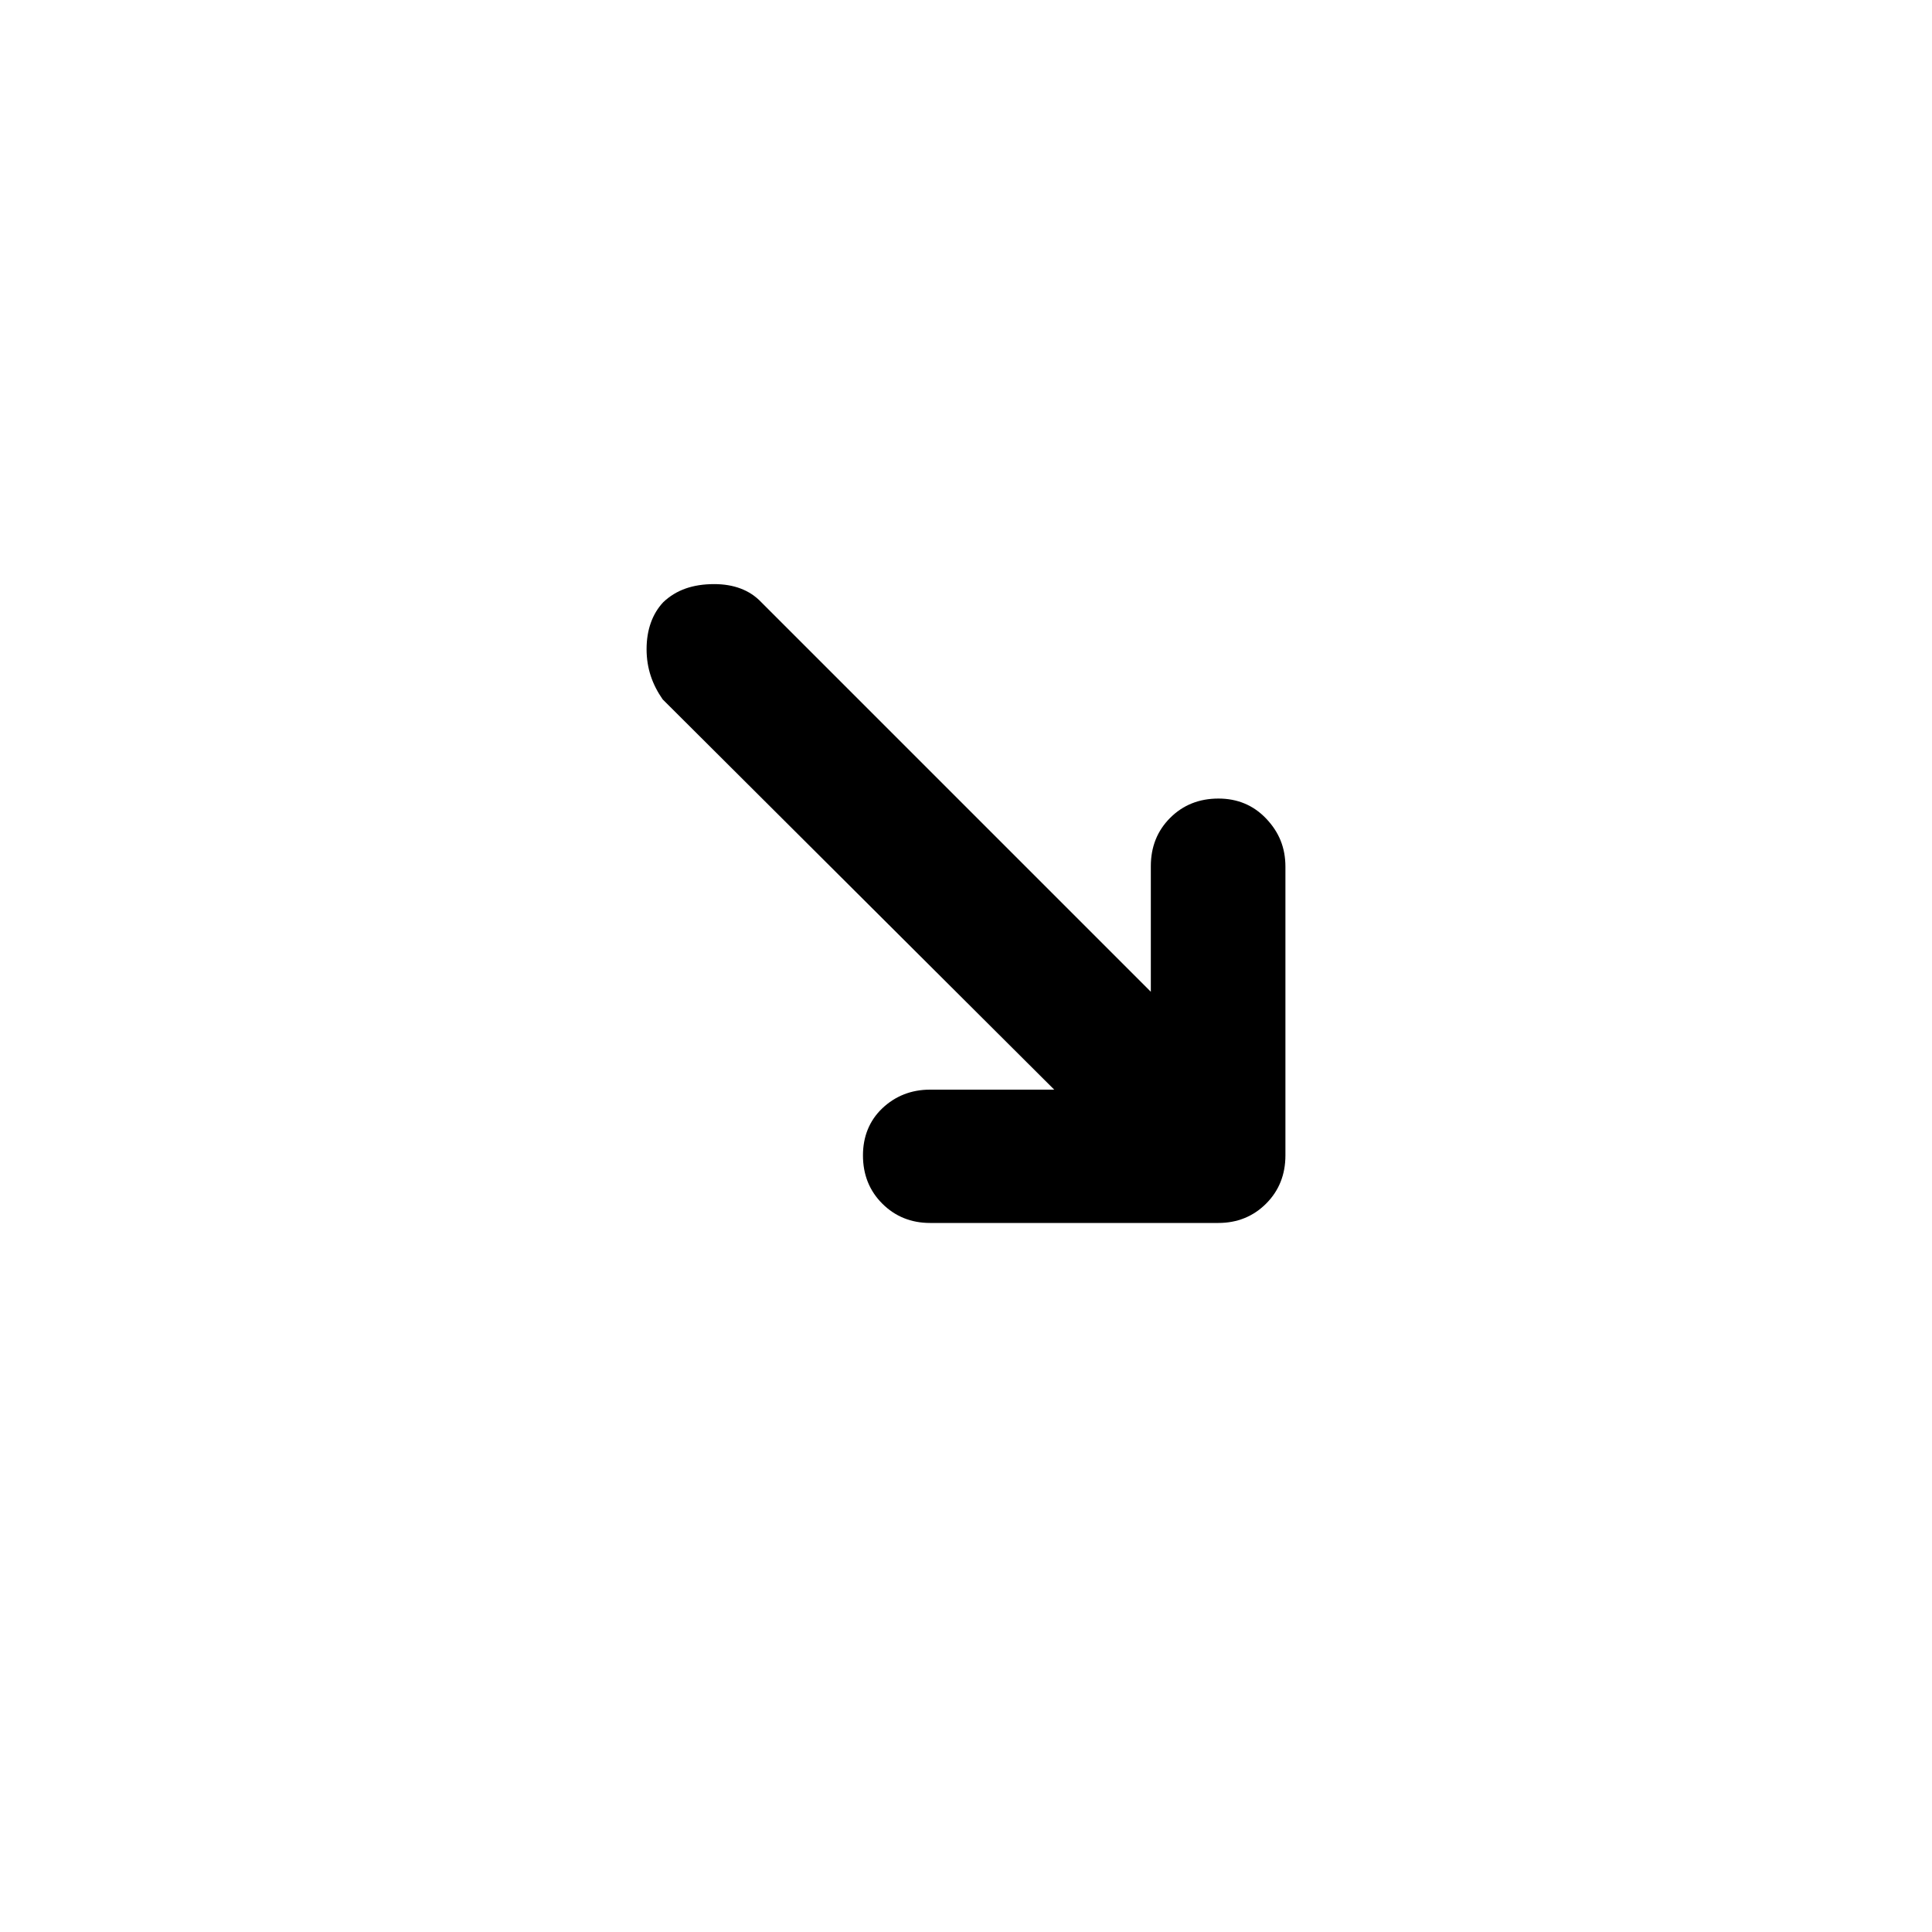
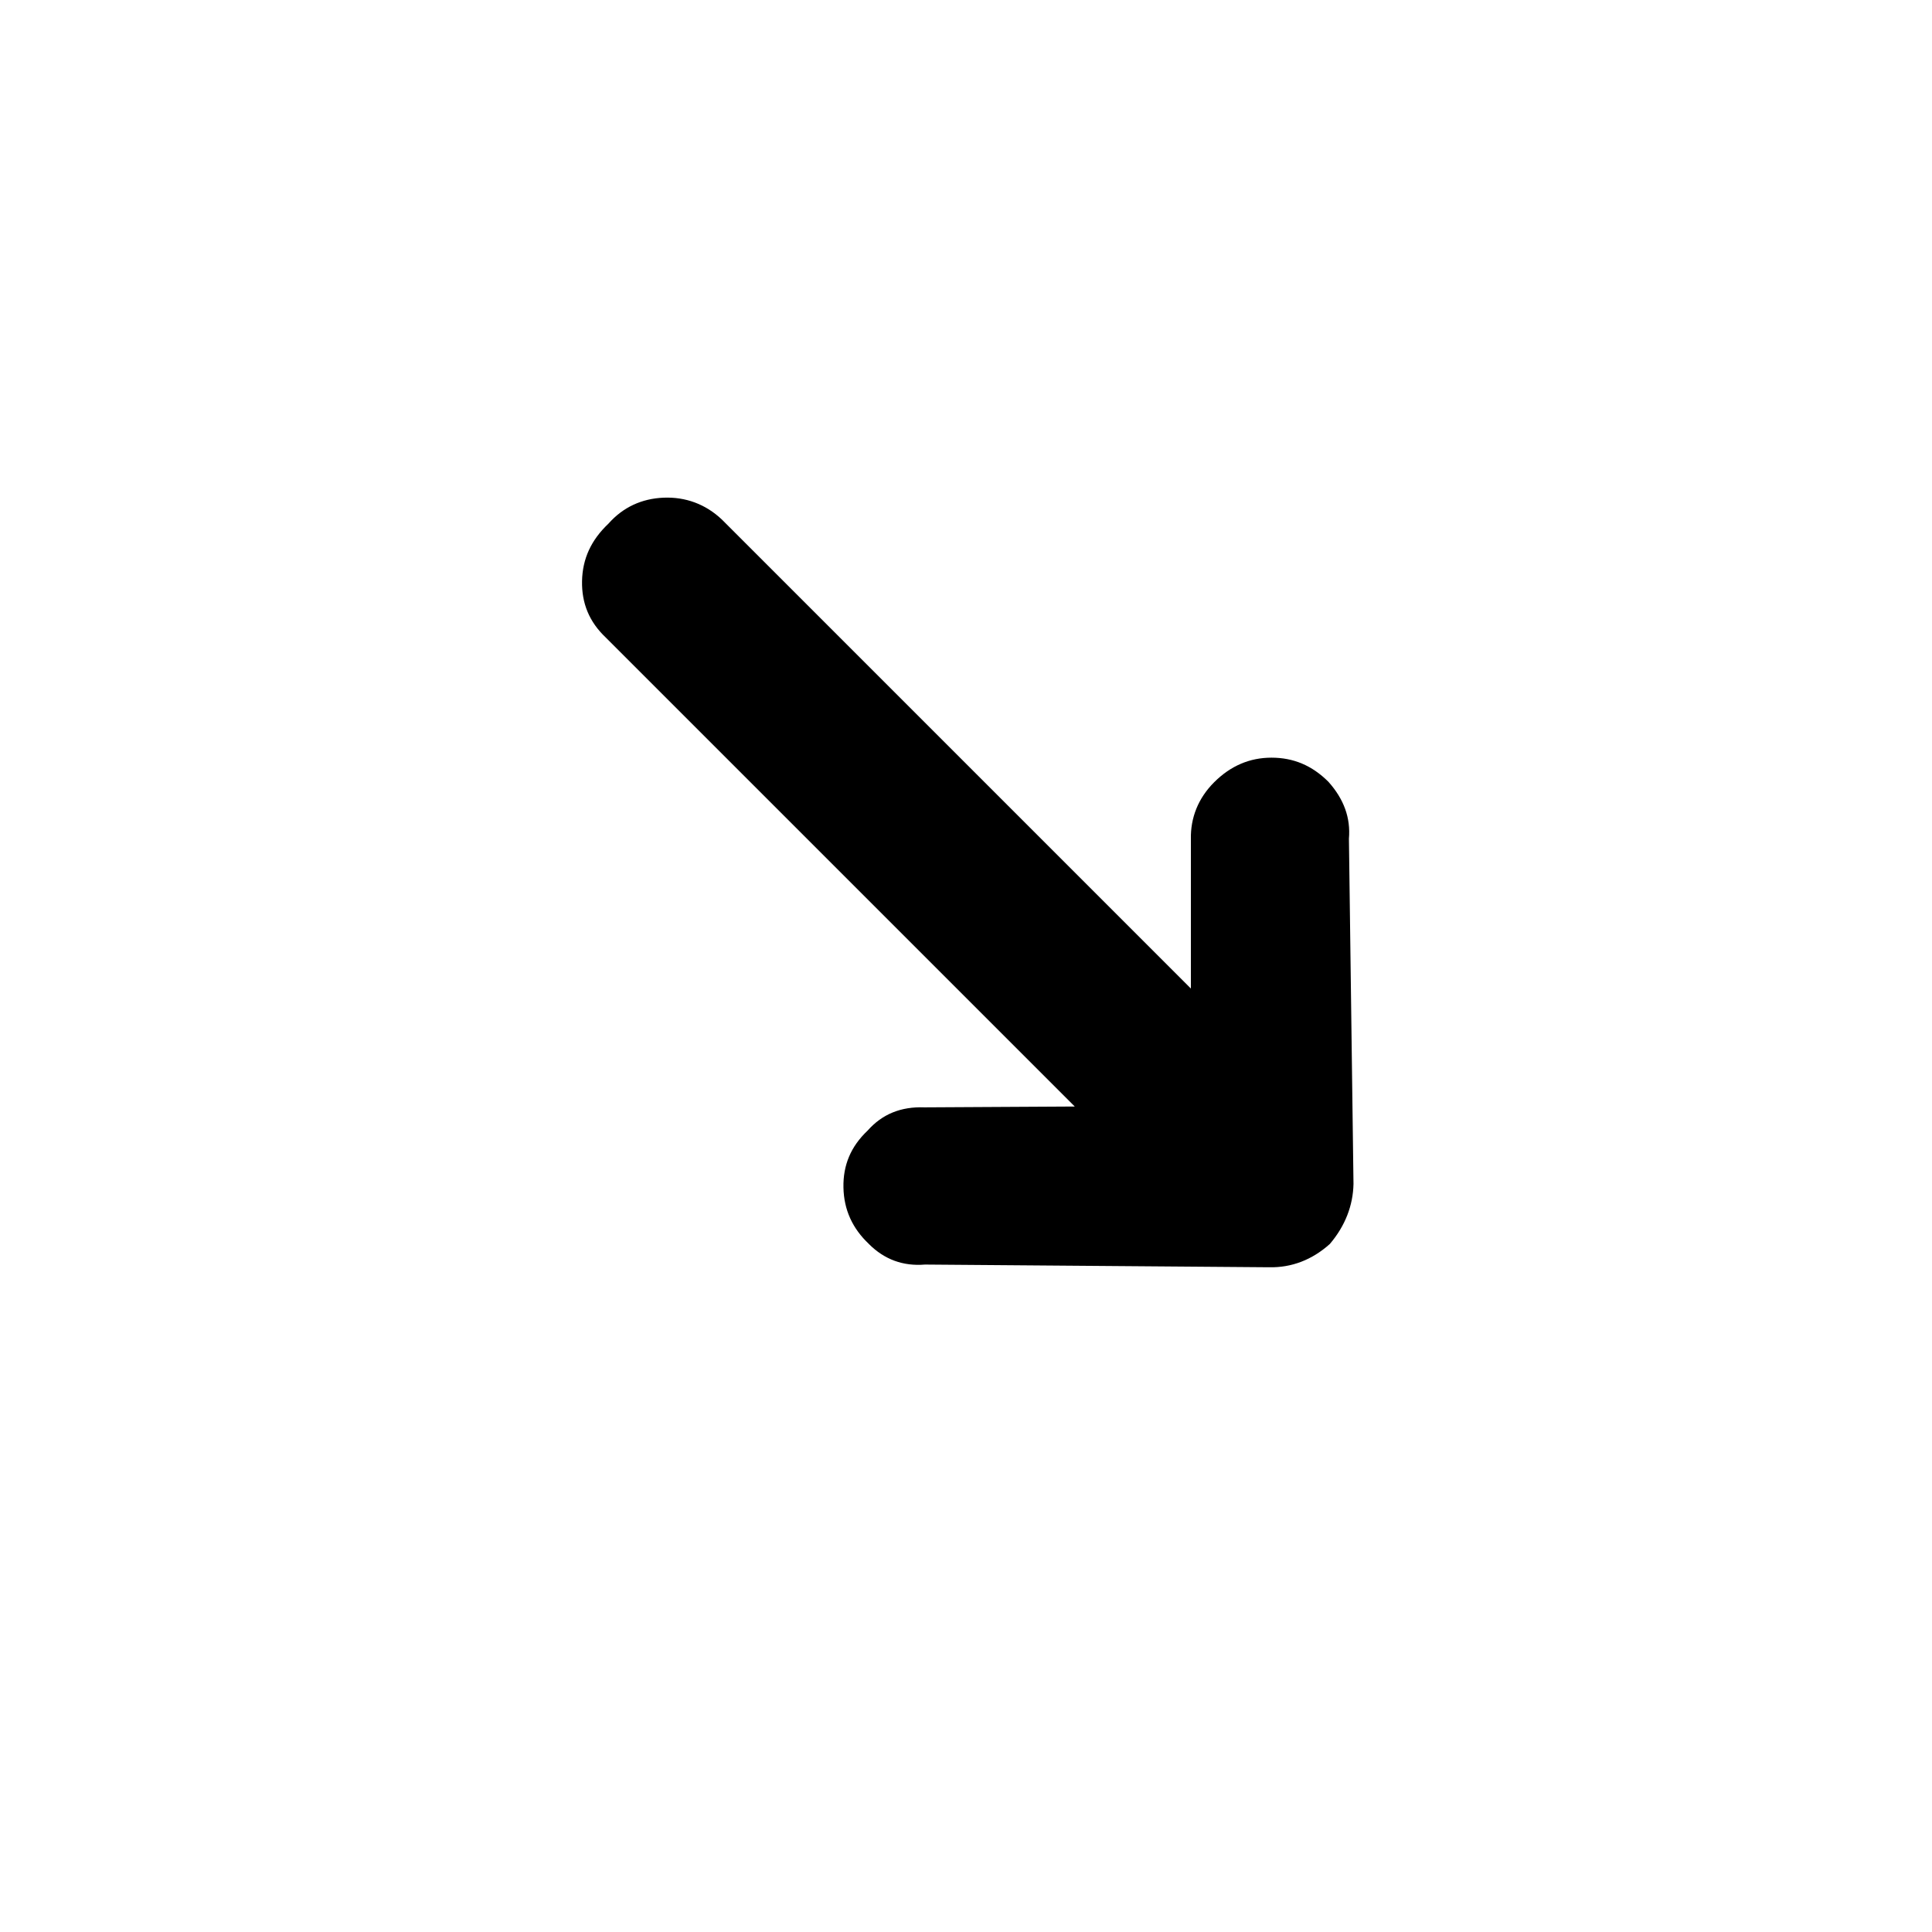
<svg xmlns="http://www.w3.org/2000/svg" version="1.1" id="Layer_1" x="0px" y="0px" viewBox="0 0 30 30" style="enable-background:new 0 0 30 30;" xml:space="preserve">
-   <path d="M10.04,10.08c0-0.3,0.09-0.55,0.26-0.73c0.2-0.19,0.46-0.28,0.79-0.28c0.3,0,0.55,0.09,0.73,0.28l6.05,6.05v-1.95  c0-0.3,0.1-0.55,0.3-0.75s0.45-0.3,0.75-0.3c0.29,0,0.54,0.1,0.74,0.31s0.3,0.45,0.3,0.75v4.48c0,0.3-0.1,0.55-0.3,0.75  s-0.45,0.3-0.74,0.3h-4.48c-0.29,0-0.54-0.1-0.74-0.3s-0.3-0.45-0.3-0.75c0-0.29,0.1-0.54,0.3-0.73s0.45-0.29,0.74-0.29h1.93  l-6.08-6.06C10.13,10.63,10.04,10.38,10.04,10.08z" />
+   <defs id="defs7" />
+   <path d="m 13.493,19.317 c -0.255,-0.24 -0.389,-0.53 -0.396,-0.877 -0.007,-0.346 0.113,-0.636 0.375,-0.884 0.226,-0.255 0.516,-0.375 0.884,-0.361 L 16.689,17.182 9.406,9.899 C 9.151,9.658 9.031,9.368 9.038,9.022 c 0.007,-0.346 0.141,-0.636 0.41,-0.891 0.226,-0.255 0.516,-0.389 0.856,-0.403 0.339,-0.014 0.651,0.099 0.905,0.339 l 7.283,7.283 v -2.319 c -0.007,-0.332 0.113,-0.636 0.361,-0.884 0.255,-0.255 0.552,-0.382 0.891,-0.382 0.339,0 0.629,0.12 0.884,0.375 0.24,0.269 0.346,0.559 0.318,0.884 l 0.071,5.36 c -0.007,0.332 -0.127,0.651 -0.368,0.933 -0.276,0.247 -0.594,0.368 -0.94,0.361 l -5.346,-0.042 c -0.339,0.028 -0.629,-0.078 -0.87,-0.318 z" id="path2" />
</svg>
